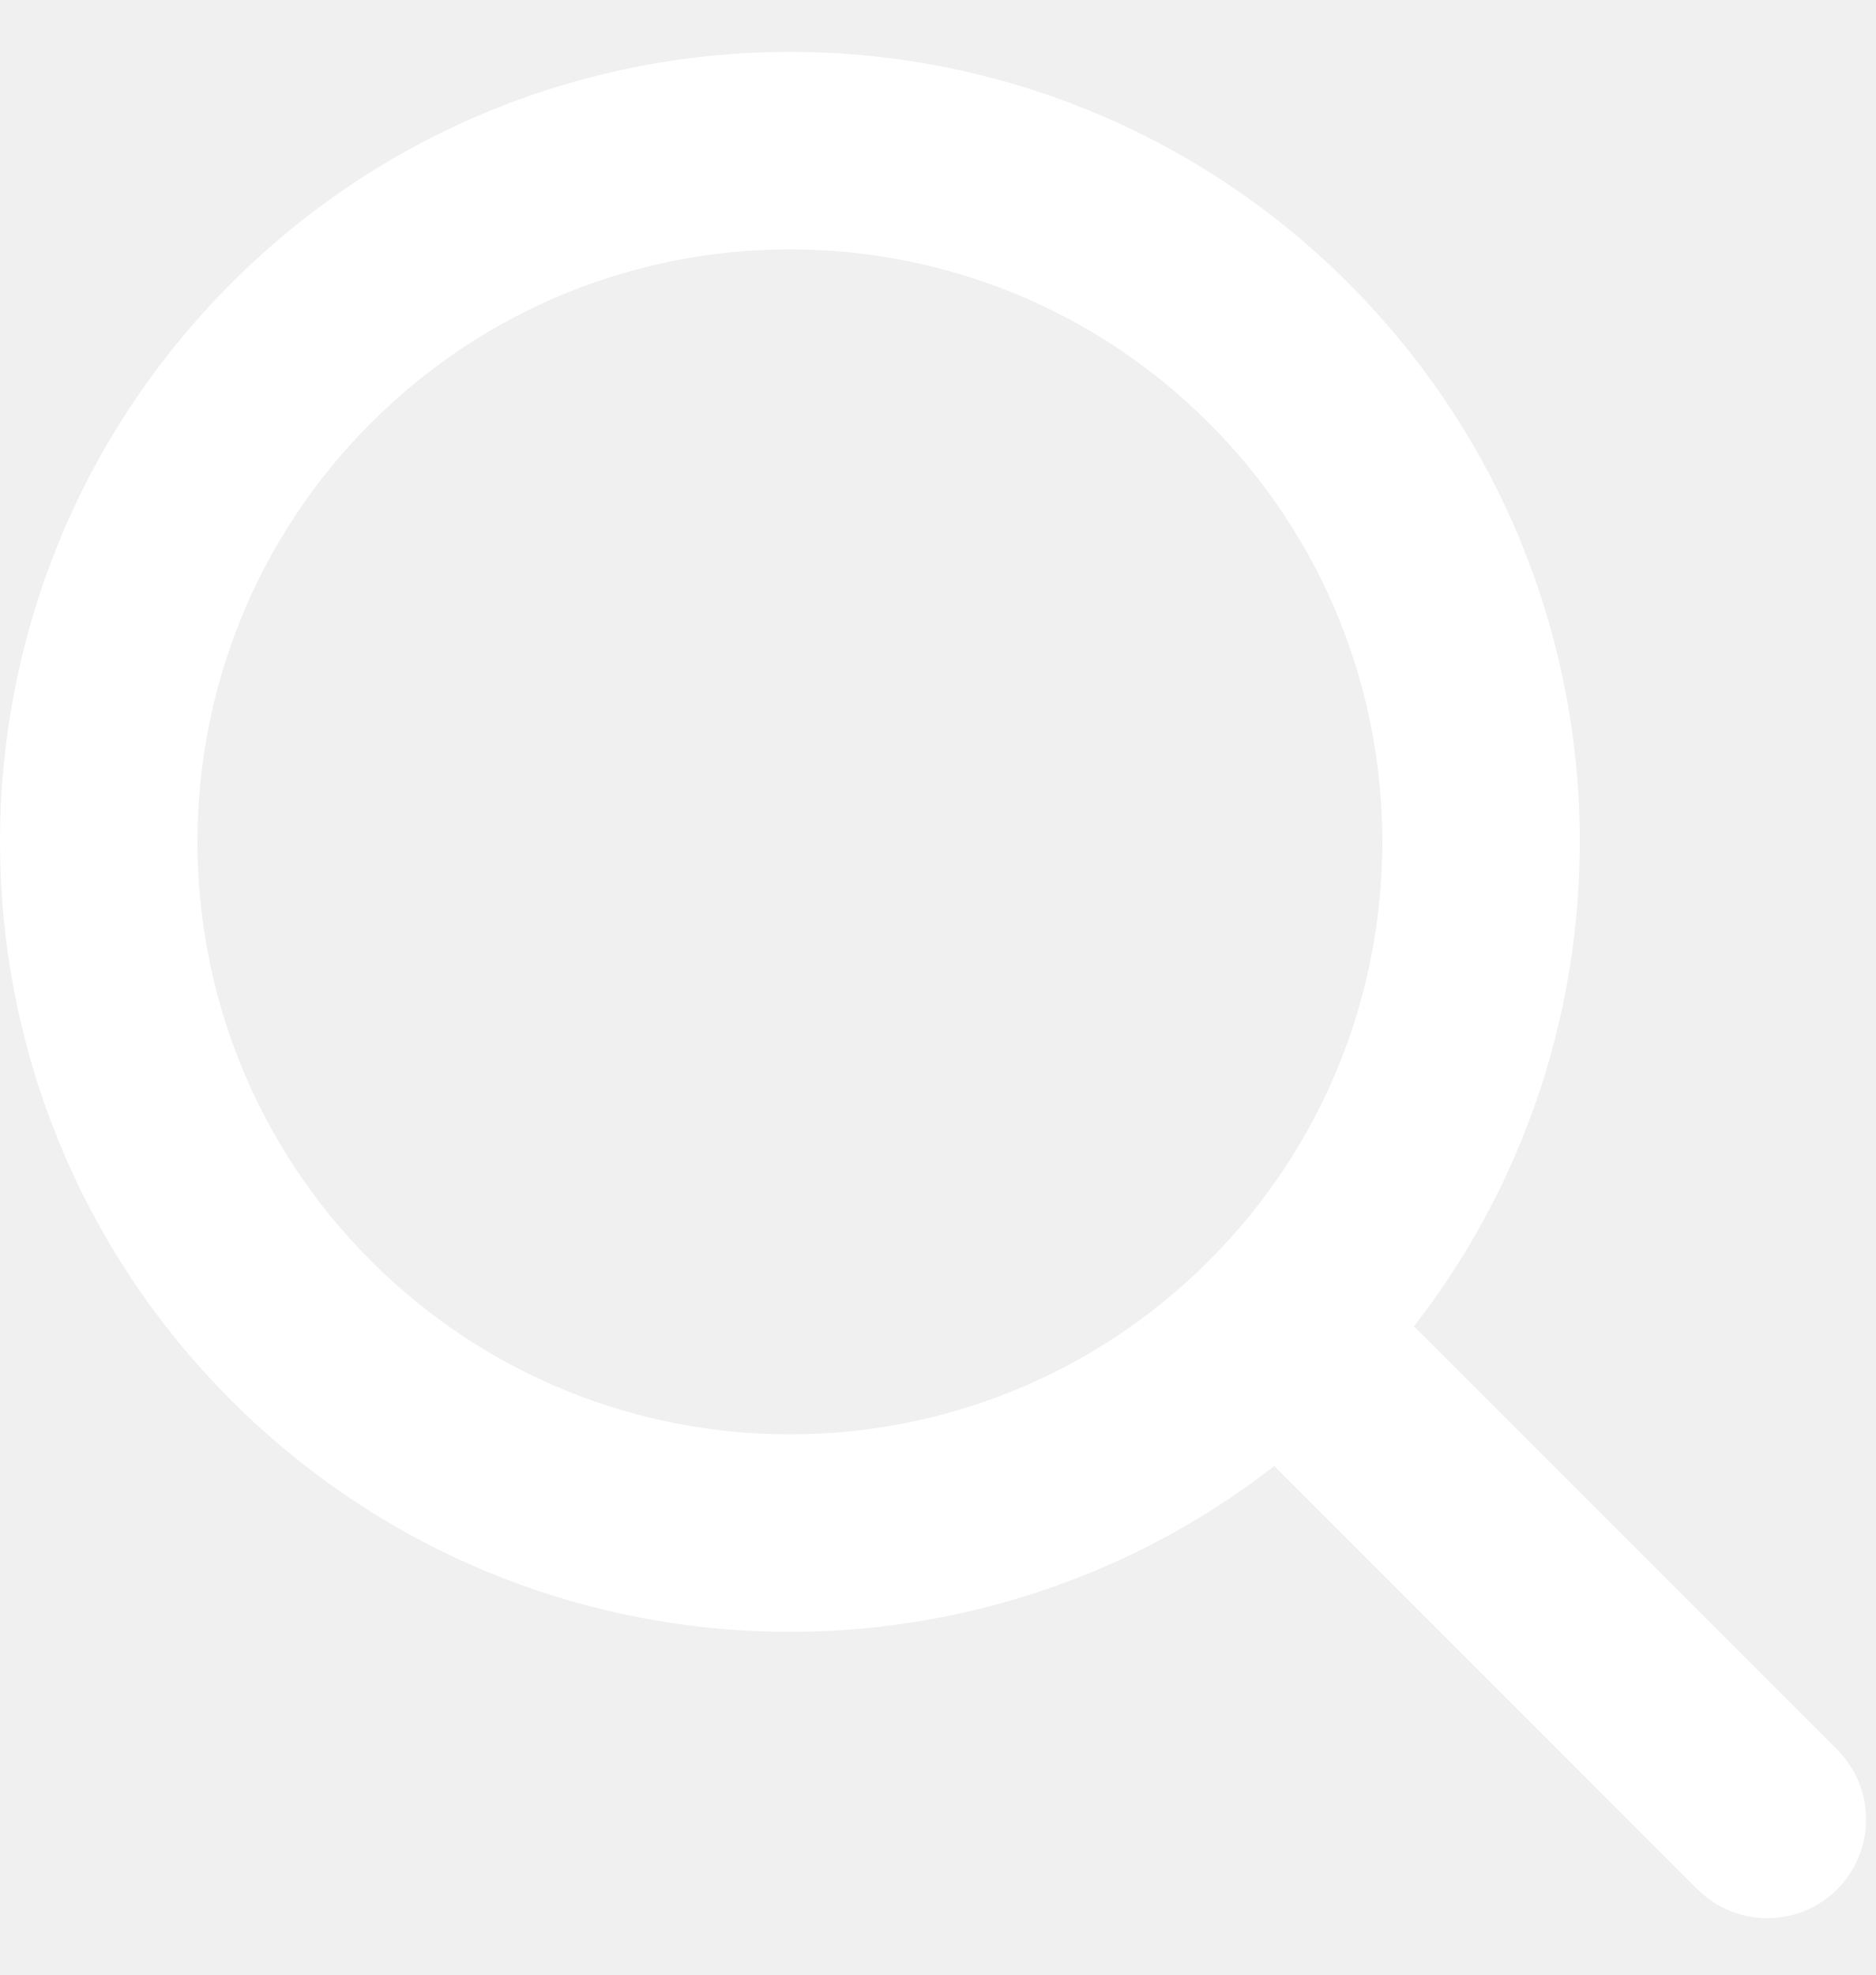
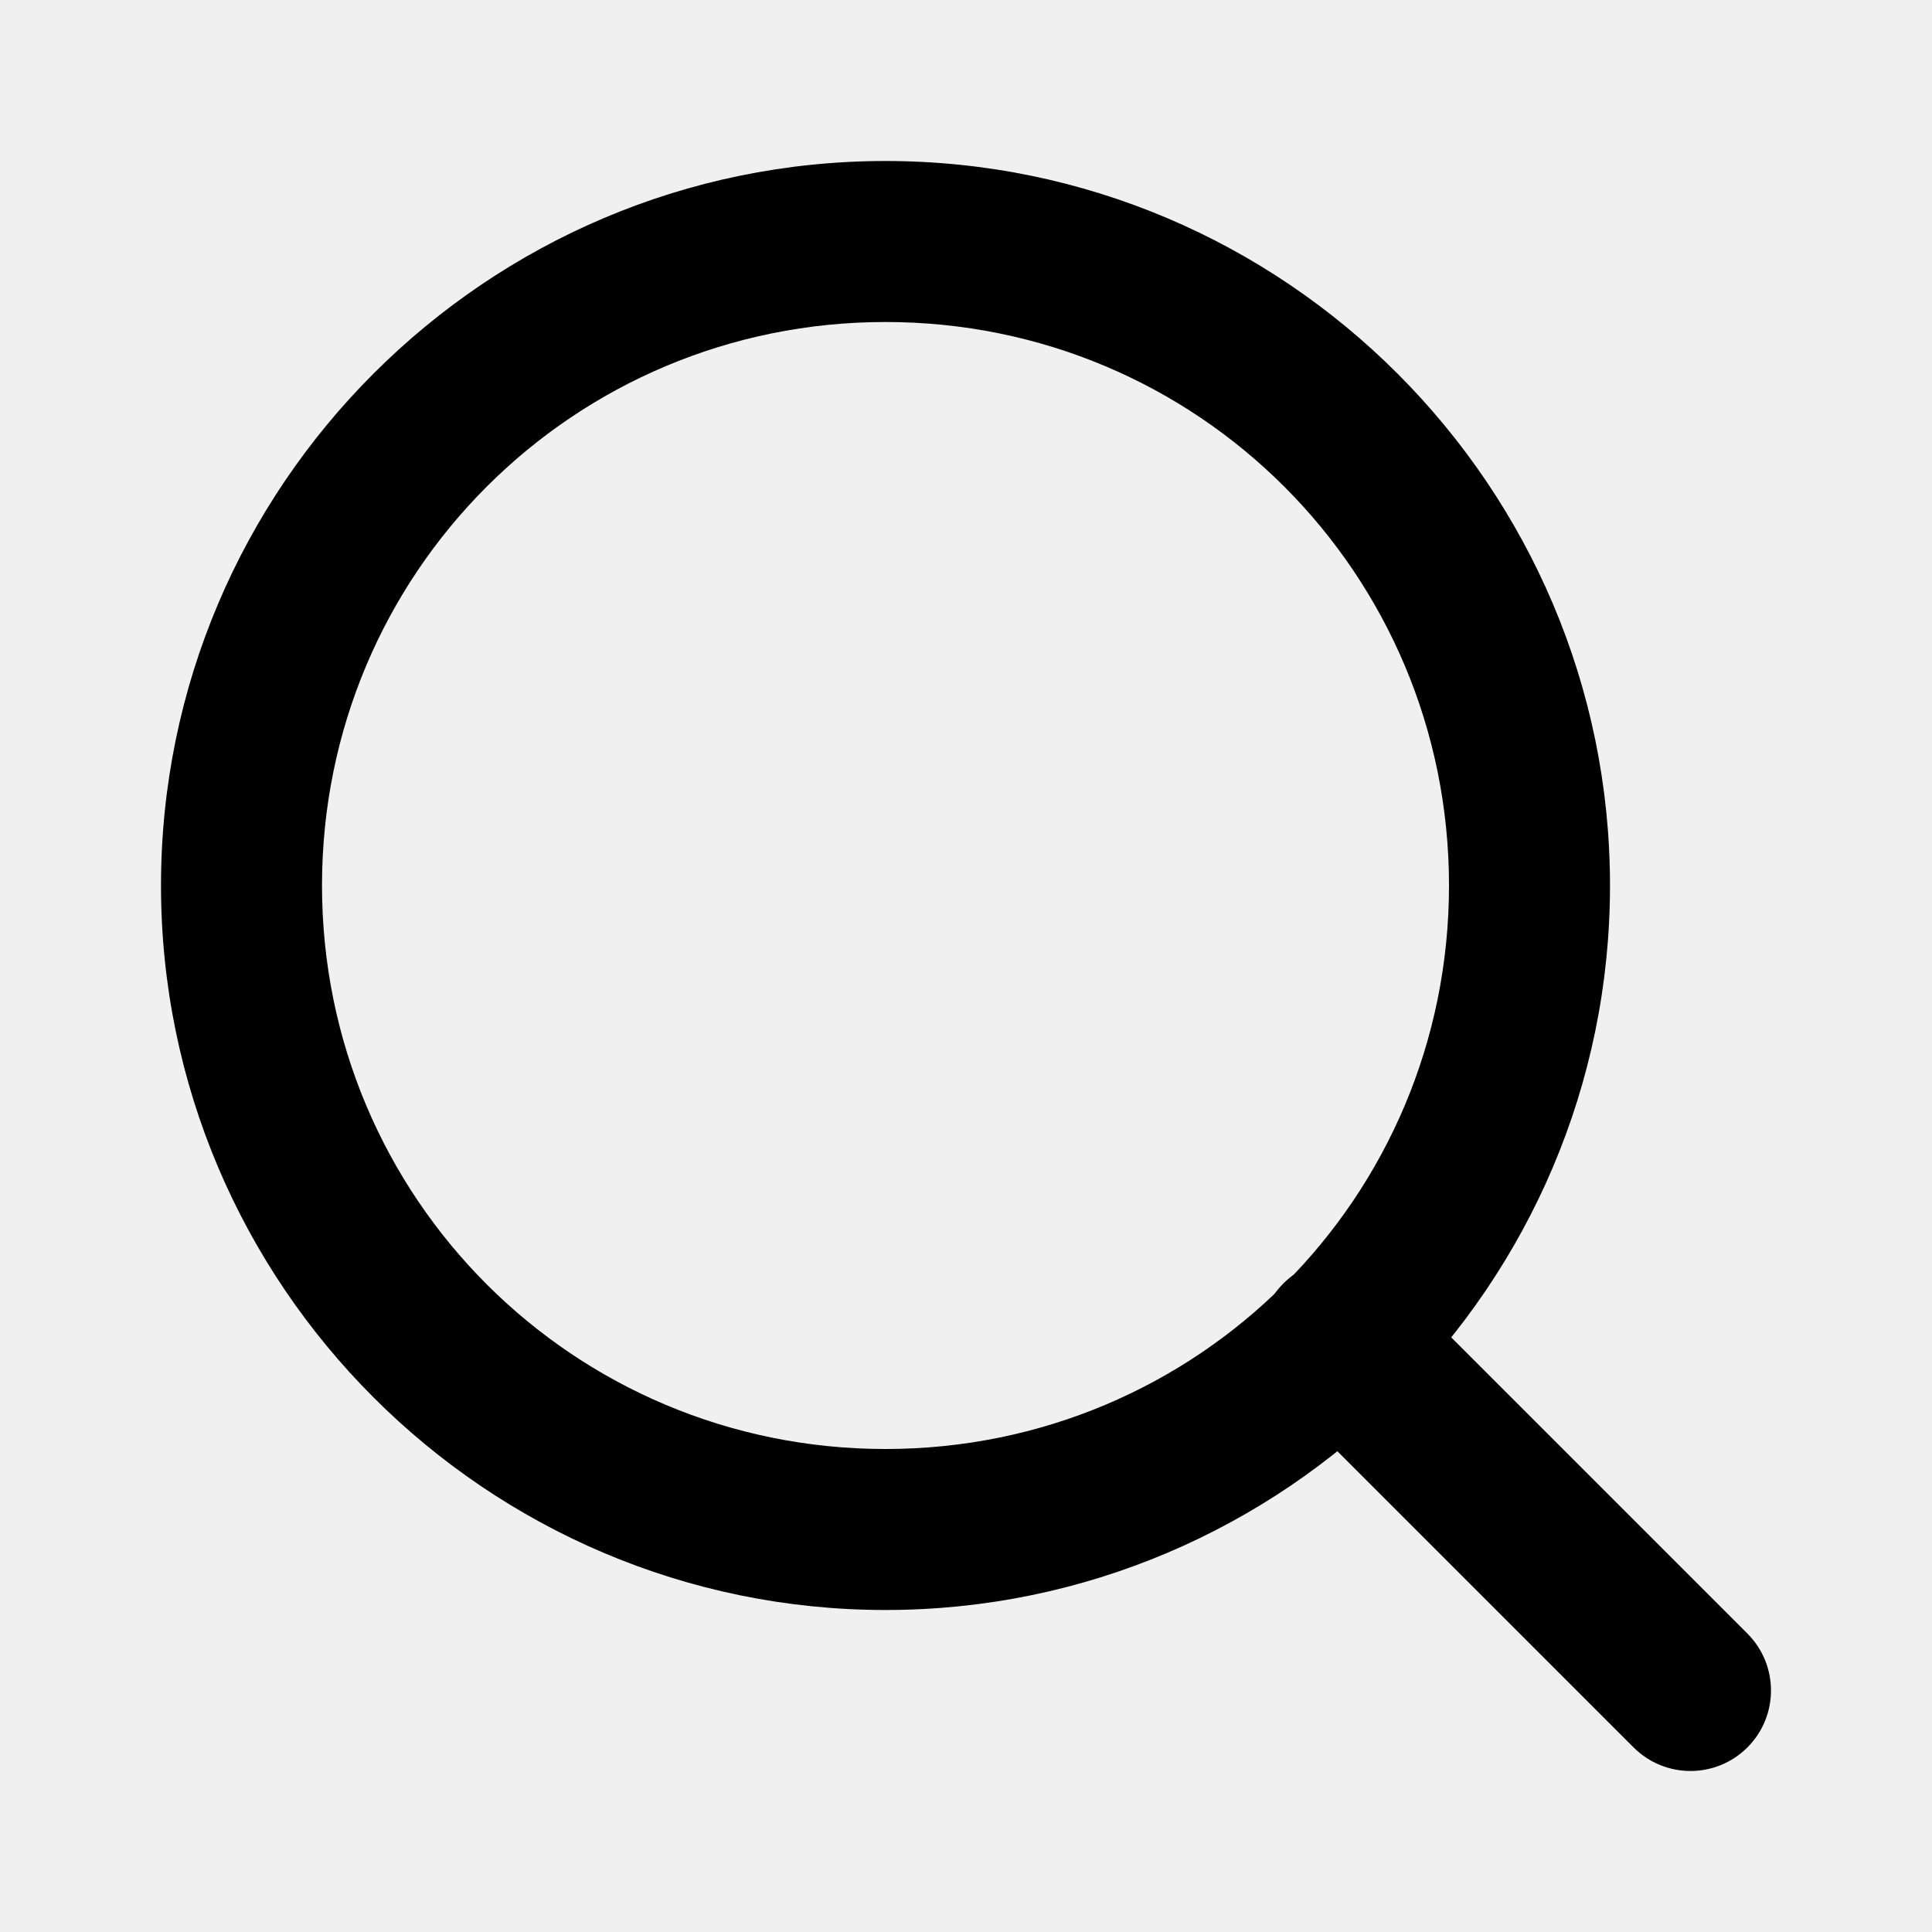
- <svg xmlns="http://www.w3.org/2000/svg" width="19" height="20" viewBox="0 0 19 20" fill="none">
-   <path fill-rule="evenodd" clip-rule="evenodd" d="M14.319 13.433C16.763 10.294 16.542 5.753 13.657 2.868C10.533 -0.256 5.467 -0.256 2.343 2.868C-0.781 5.992 -0.781 11.058 2.343 14.182C5.228 17.067 9.769 17.288 12.908 14.844C12.921 14.86 12.935 14.874 12.95 14.889L17.192 19.132C17.583 19.522 18.216 19.522 18.607 19.132C18.997 18.741 18.997 18.108 18.607 17.718L14.364 13.475C14.349 13.46 14.334 13.446 14.319 13.433ZM12.243 4.283C14.586 6.626 14.586 10.425 12.243 12.768C9.899 15.111 6.101 15.111 3.757 12.768C1.414 10.425 1.414 6.626 3.757 4.283C6.101 1.939 9.899 1.939 12.243 4.283Z" fill="white" />
+ <svg xmlns="http://www.w3.org/2000/svg" width="24" height="24" viewBox="0 0 24 24" fill="none" version="1.1" id="svg63">
+   <defs id="defs67" />
+   <g id="g163">
+     <path style="color:#000000;fill:#000000;stroke-linecap:round;stroke-linejoin:round;-inkscape-stroke:none" d="m 11,2 c -4.959,0 -9,4.041 -9,9 0,4.959 4.041,9 9,9 4.959,0 9,-4.041 9,-9 0,-4.959 -4.041,-9 -9,-9 z m 0,2 c 3.878,0 7,3.122 7,7 0,3.878 -3.122,7 -7,7 C 7.122,18 4,14.878 4,11 4,7.122 7.122,4 11,4 Z" id="path59" />
+     <path style="color:#000000;fill:#000000;stroke-linecap:round;stroke-linejoin:round;-inkscape-stroke:none" d="m 15.943,15.943 a 1,1 0 0 0 0,1.414 l 4.35,4.35 a 1,1 0 0 0 1.414,0 1,1 0 0 0 0,-1.414 l -4.35,-4.35 a 1,1 0 0 0 -1.414,0 z" id="path61" />
+   </g>
</svg>
